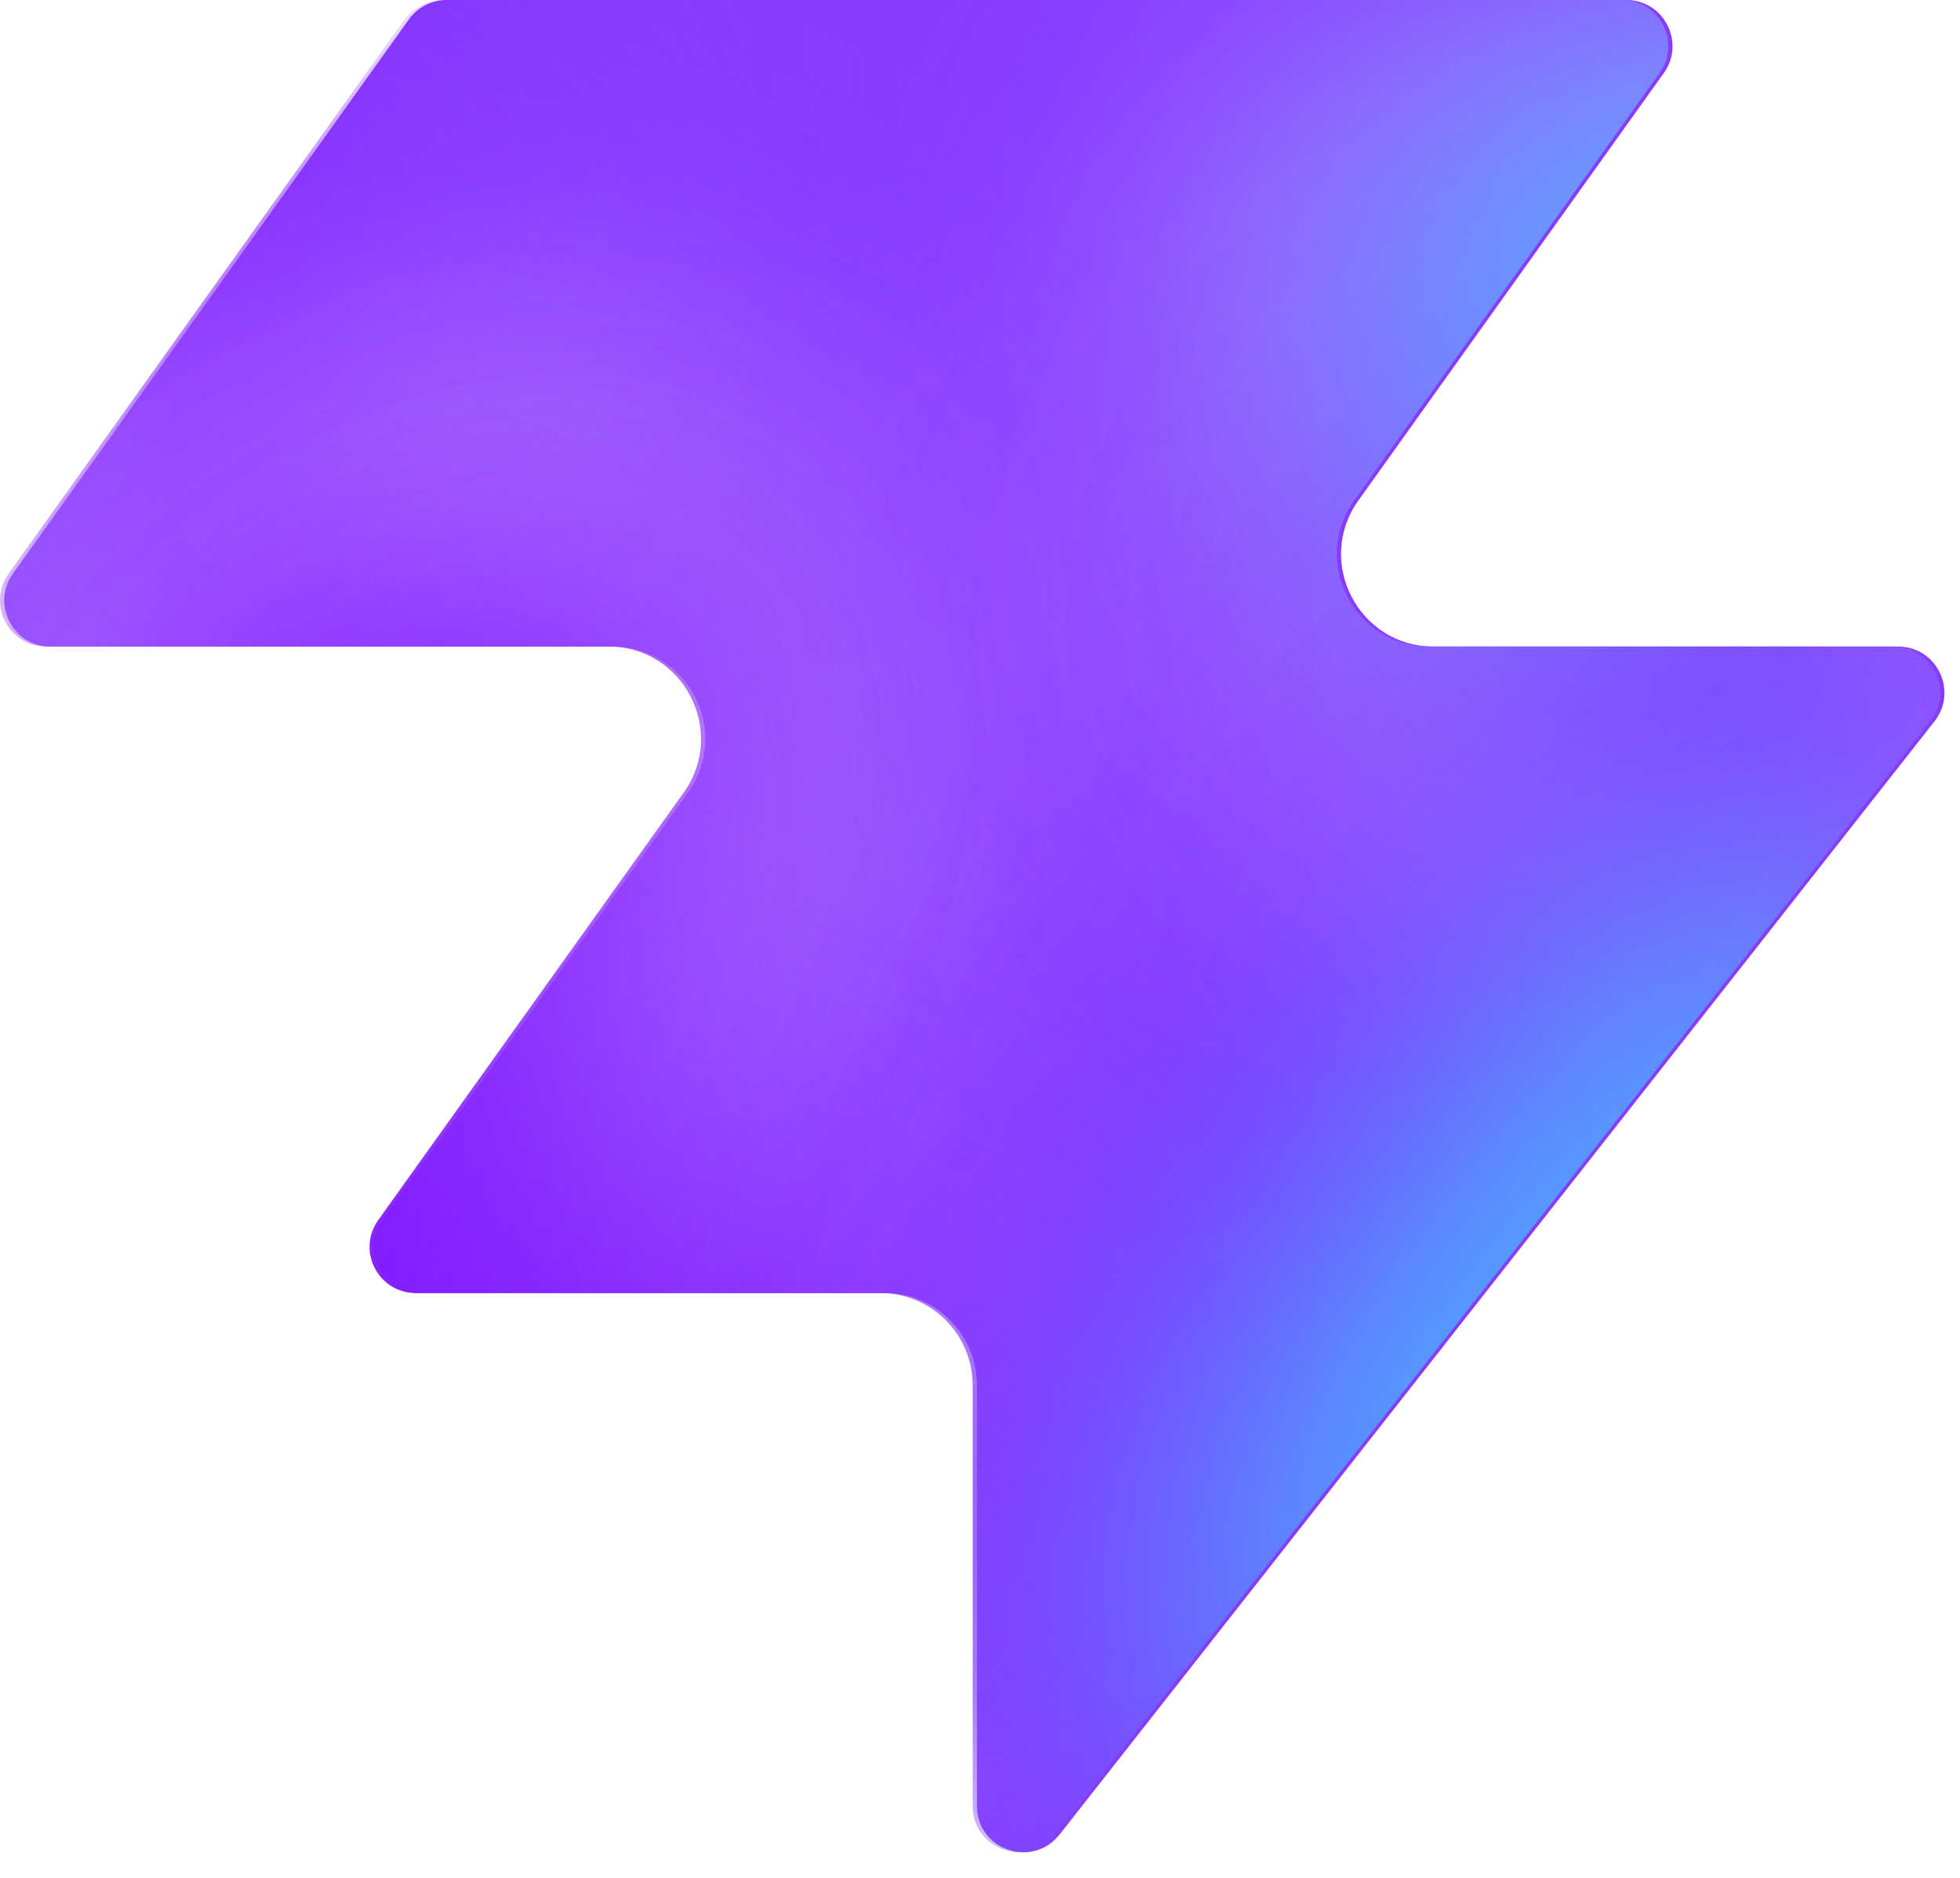
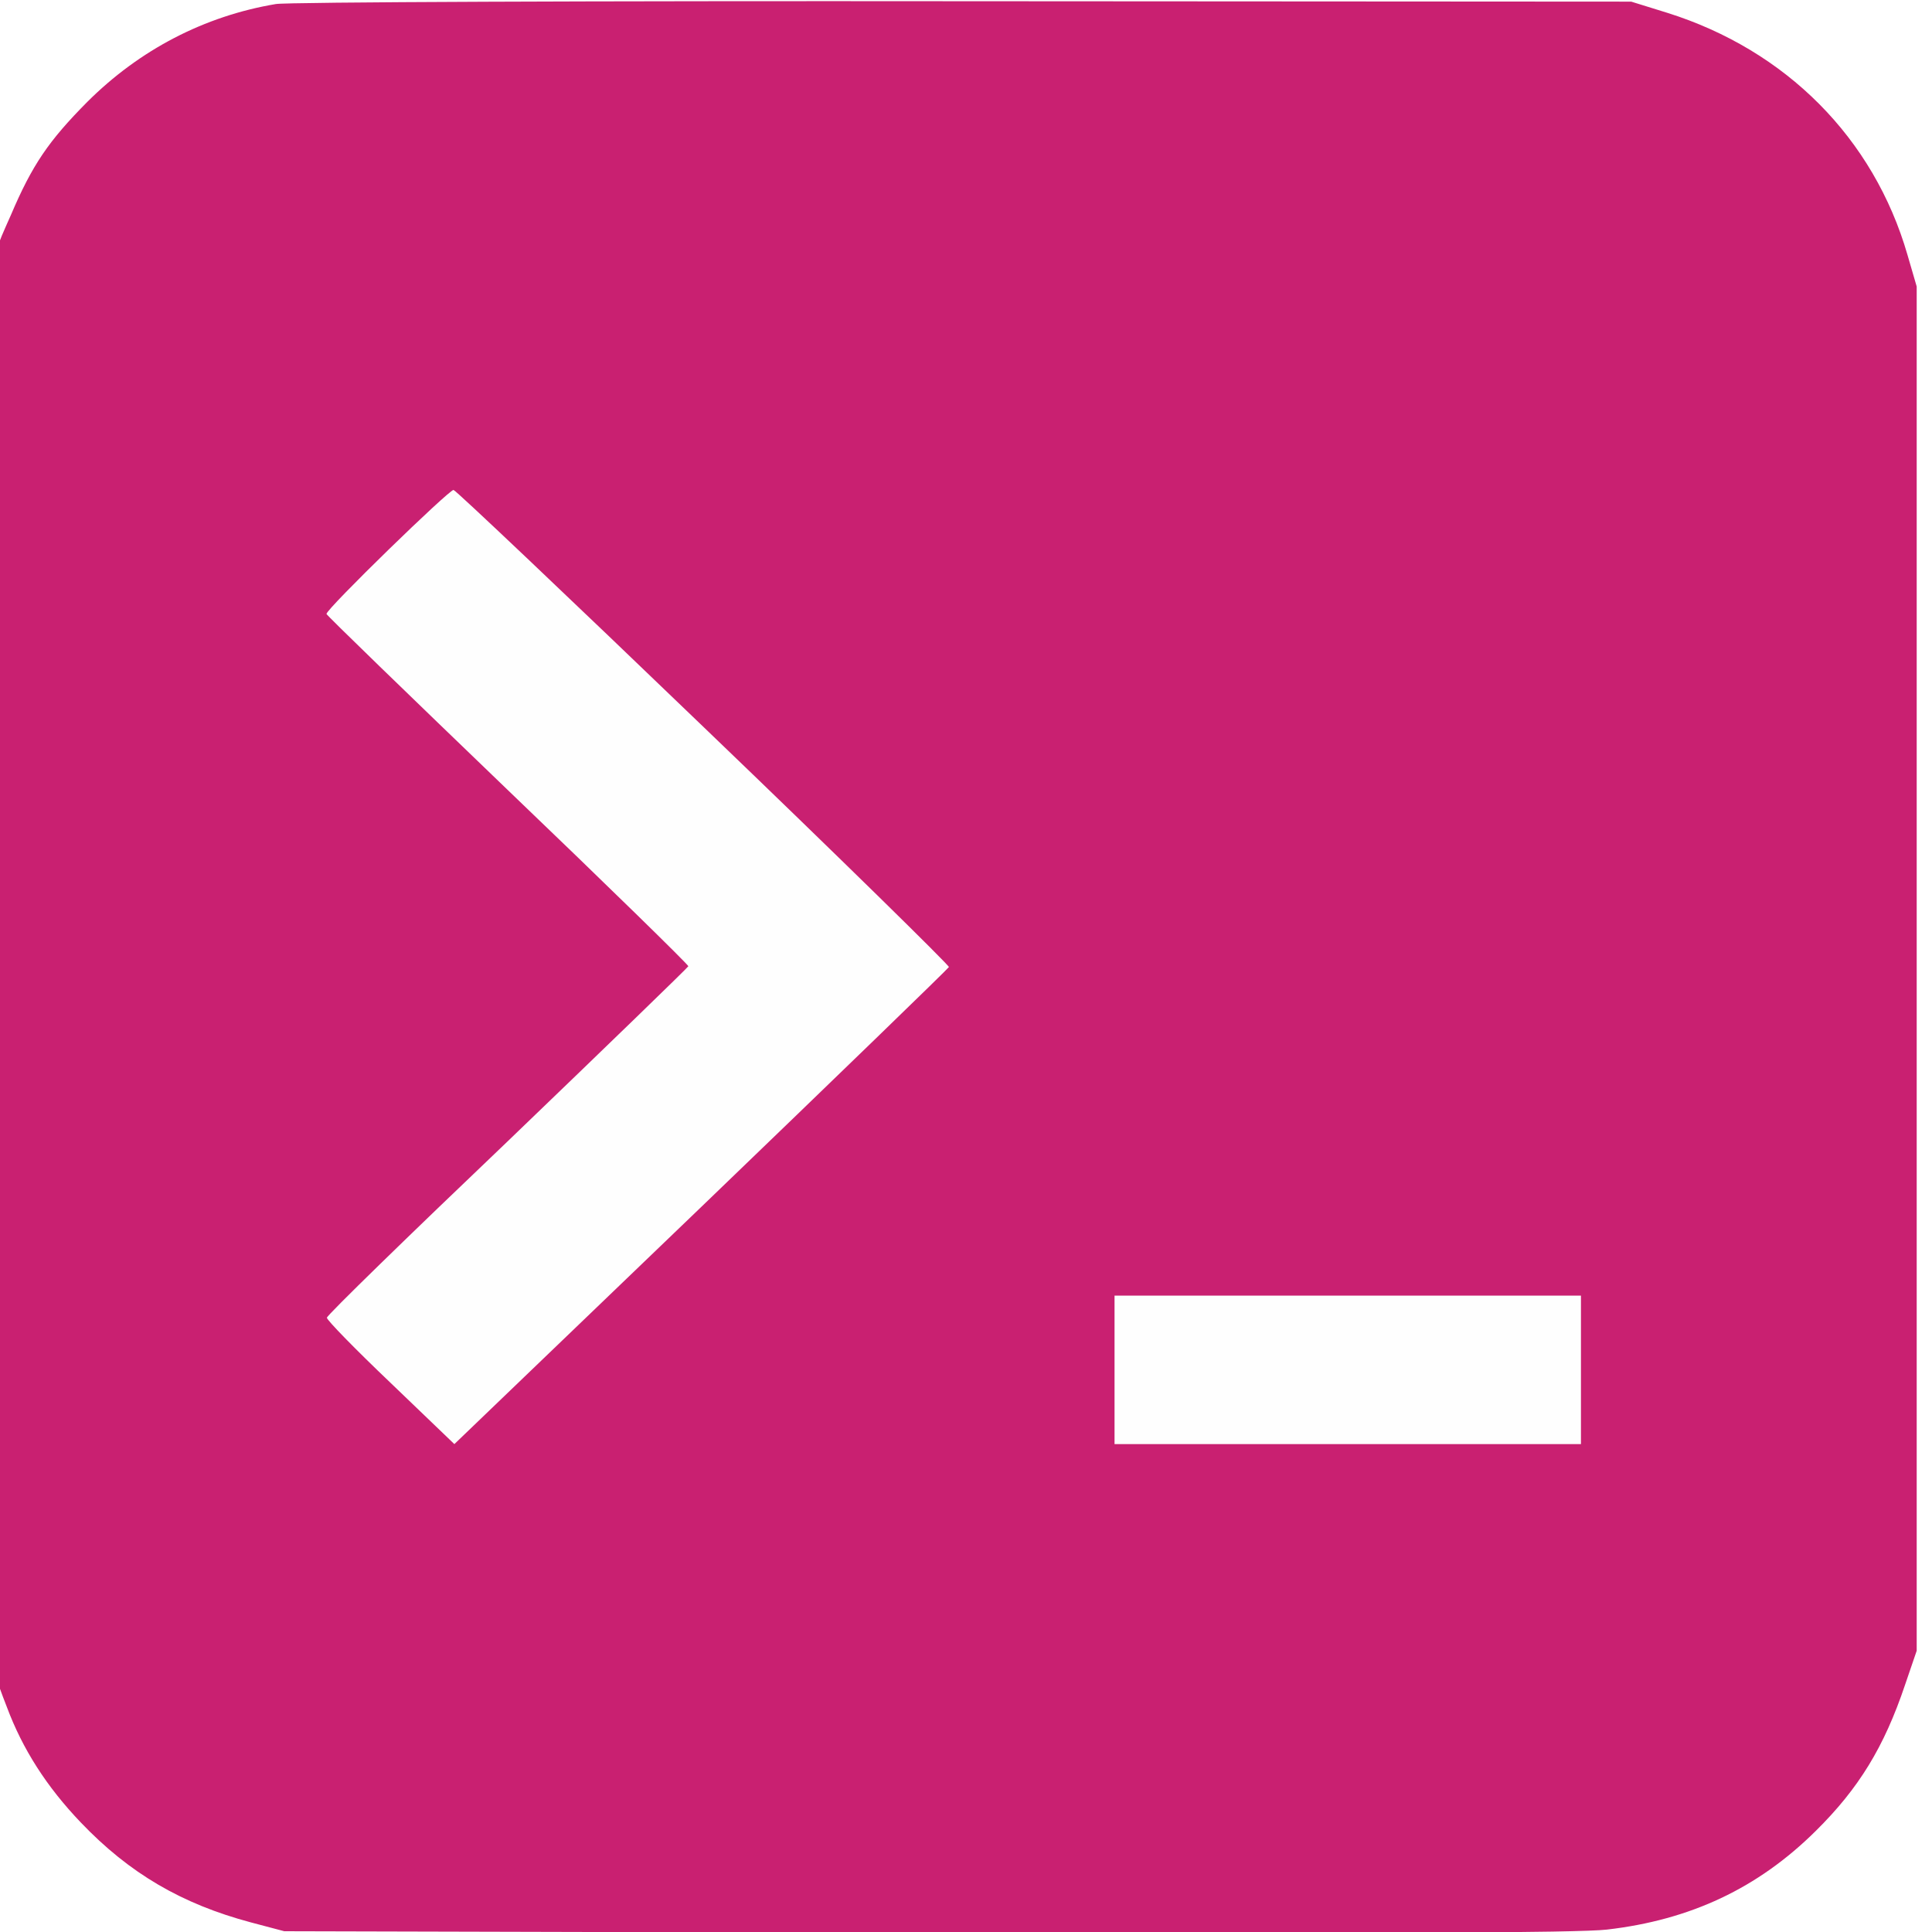
- <svg xmlns="http://www.w3.org/2000/svg" width="48" height="46" fill="none" viewBox="0 0 48 46">
-   <path fill="#863bff" d="M25.946 44.938c-.664.845-2.021.375-2.021-.698V33.937a2.26 2.26 0 0 0-2.262-2.262H10.287c-.92 0-1.456-1.04-.92-1.788l7.48-10.471c1.07-1.497 0-3.578-1.842-3.578H1.237c-.92 0-1.456-1.04-.92-1.788L10.013.474c.214-.297.556-.474.92-.474h28.894c.92 0 1.456 1.04.92 1.788l-7.48 10.471c-1.07 1.498 0 3.579 1.842 3.579h11.377c.943 0 1.473 1.088.89 1.83L25.947 44.94z" style="fill:#863bff;fill:color(display-p3 .525 .23 1);fill-opacity:1" />
-   <mask id="a" width="48" height="46" x="0" y="0" maskUnits="userSpaceOnUse" style="mask-type:alpha">
-     <path fill="#000" d="M25.842 44.938c-.664.844-2.021.375-2.021-.698V33.937a2.26 2.26 0 0 0-2.262-2.262H10.183c-.92 0-1.456-1.04-.92-1.788l7.48-10.471c1.07-1.498 0-3.579-1.842-3.579H1.133c-.92 0-1.456-1.04-.92-1.787L9.91.473c.214-.297.556-.474.92-.474h28.894c.92 0 1.456 1.04.92 1.788l-7.48 10.471c-1.07 1.498 0 3.578 1.842 3.578h11.377c.943 0 1.473 1.088.89 1.832L25.843 44.94z" style="fill:#000;fill-opacity:1" />
-   </mask>
-   <g mask="url(#a)">
-     <g filter="url(#b)">
-       <ellipse cx="5.508" cy="14.704" fill="#ede6ff" rx="5.508" ry="14.704" style="fill:#ede6ff;fill:color(display-p3 .927 .903 1);fill-opacity:1" transform="matrix(.00324 1 1 -.00324 -4.47 31.516)" />
-     </g>
-     <g filter="url(#c)">
-       <ellipse cx="10.399" cy="29.851" fill="#ede6ff" rx="10.399" ry="29.851" style="fill:#ede6ff;fill:color(display-p3 .927 .903 1);fill-opacity:1" transform="matrix(.00324 1 1 -.00324 -39.328 7.883)" />
-     </g>
-     <g filter="url(#d)">
-       <ellipse cx="5.508" cy="30.487" fill="#7e14ff" rx="5.508" ry="30.487" style="fill:#7e14ff;fill:color(display-p3 .492 .077 1);fill-opacity:1" transform="rotate(89.814 -25.913 -14.639)scale(1 -1)" />
-     </g>
-     <g filter="url(#e)">
-       <ellipse cx="5.508" cy="30.599" fill="#7e14ff" rx="5.508" ry="30.599" style="fill:#7e14ff;fill:color(display-p3 .492 .077 1);fill-opacity:1" transform="rotate(89.814 -32.644 -3.334)scale(1 -1)" />
-     </g>
-     <g filter="url(#f)">
-       <ellipse cx="5.508" cy="30.599" fill="#7e14ff" rx="5.508" ry="30.599" style="fill:#7e14ff;fill:color(display-p3 .492 .077 1);fill-opacity:1" transform="matrix(.00324 1 1 -.00324 -34.34 30.47)" />
-     </g>
-     <g filter="url(#g)">
-       <ellipse cx="14.072" cy="22.078" fill="#ede6ff" rx="14.072" ry="22.078" style="fill:#ede6ff;fill:color(display-p3 .927 .903 1);fill-opacity:1" transform="rotate(93.35 24.506 48.493)scale(-1 1)" />
-     </g>
-     <g filter="url(#h)">
-       <ellipse cx="3.47" cy="21.501" fill="#7e14ff" rx="3.47" ry="21.501" style="fill:#7e14ff;fill:color(display-p3 .492 .077 1);fill-opacity:1" transform="rotate(89.009 28.708 47.59)scale(-1 1)" />
-     </g>
-     <g filter="url(#i)">
-       <ellipse cx="3.47" cy="21.501" fill="#7e14ff" rx="3.47" ry="21.501" style="fill:#7e14ff;fill:color(display-p3 .492 .077 1);fill-opacity:1" transform="rotate(89.009 28.708 47.59)scale(-1 1)" />
-     </g>
-     <g filter="url(#j)">
-       <ellipse cx=".387" cy="8.972" fill="#7e14ff" rx="4.407" ry="29.108" style="fill:#7e14ff;fill:color(display-p3 .492 .077 1);fill-opacity:1" transform="rotate(39.51 .387 8.972)" />
-     </g>
-     <g filter="url(#k)">
-       <ellipse cx="47.523" cy="-6.092" fill="#7e14ff" rx="4.407" ry="29.108" style="fill:#7e14ff;fill:color(display-p3 .492 .077 1);fill-opacity:1" transform="rotate(37.892 47.523 -6.092)" />
-     </g>
-     <g filter="url(#l)">
-       <ellipse cx="41.412" cy="6.333" fill="#47bfff" rx="5.971" ry="9.665" style="fill:#47bfff;fill:color(display-p3 .28 .748 1);fill-opacity:1" transform="rotate(37.892 41.412 6.333)" />
-     </g>
-     <g filter="url(#m)">
-       <ellipse cx="-1.879" cy="38.332" fill="#7e14ff" rx="4.407" ry="29.108" style="fill:#7e14ff;fill:color(display-p3 .492 .077 1);fill-opacity:1" transform="rotate(37.892 -1.88 38.332)" />
-     </g>
-     <g filter="url(#n)">
-       <ellipse cx="-1.879" cy="38.332" fill="#7e14ff" rx="4.407" ry="29.108" style="fill:#7e14ff;fill:color(display-p3 .492 .077 1);fill-opacity:1" transform="rotate(37.892 -1.88 38.332)" />
-     </g>
-     <g filter="url(#o)">
-       <ellipse cx="35.651" cy="29.907" fill="#7e14ff" rx="4.407" ry="29.108" style="fill:#7e14ff;fill:color(display-p3 .492 .077 1);fill-opacity:1" transform="rotate(37.892 35.651 29.907)" />
-     </g>
-     <g filter="url(#p)">
-       <ellipse cx="38.418" cy="32.4" fill="#47bfff" rx="5.971" ry="15.297" style="fill:#47bfff;fill:color(display-p3 .28 .748 1);fill-opacity:1" transform="rotate(37.892 38.418 32.4)" />
-     </g>
+ <svg xmlns="http://www.w3.org/2000/svg" xml:space="preserve" width="9mm" height="9mm" version="1.1" style="shape-rendering:geometricPrecision; text-rendering:geometricPrecision; image-rendering:optimizeQuality; fill-rule:evenodd; clip-rule:evenodd" viewBox="0 0 900 900">
+   <defs>
+     <style type="text/css">
+    
+     .fil0 {fill:#FEFEFE}
+     .fil1 {fill:#C92071;fill-rule:nonzero}
+    
+   </style>
+   </defs>
+   <g id="Camada_x0020_1">
+     <rect class="fil0" x="80.14" y="159.93" width="705.64" height="595.87" />
+     <path class="fil1" d="M128.5 1.88c-33.35,5.61 -63.5,21.31 -87.86,45.61 -17.98,18.13 -25.65,29.35 -35.58,52.72 -12.93,29.71 -12.17,10.64 -12.17,348.96 0,331.03 -0.38,317.95 10.29,345.98 7.31,19.63 18.55,37.2 34.47,53.84 22.66,23.73 47.02,37.94 79.23,46.54l15.54 4.11 298.76 0.75c212.57,0.38 304.17,0 317.28,-1.5 38.96,-4.48 70.43,-19.25 97.4,-45.98 20.04,-19.81 31.84,-39.07 41.58,-68.03l5.43 -15.9 0 -317.74 0 -317.77 -4.3 -14.76c-15.74,-54.4 -56.57,-95.33 -111.82,-112.72l-16.87 -5.23 -310.91 -0.19c-171.01,-0.18 -315.24,0.38 -320.47,1.31zm199.47 337.01c63.12,60.57 114.26,110.85 114.07,111.59 -0.37,0.76 -52.26,51.04 -115.38,111.77l-115 110.47 -29.79 -28.6c-16.29,-15.51 -29.78,-29.34 -29.59,-30.28 0,-1.12 38.02,-38.13 84.28,-82.24 46.09,-44.29 83.92,-80.93 84.1,-81.49 0,-0.74 -37.83,-37.75 -84.28,-82.24 -46.26,-44.49 -84.29,-81.31 -84.29,-81.87 0,-2.43 57.32,-58.13 59.19,-57.76 1.31,0.37 53.75,50.09 116.69,110.65zm408.5 299.26l0 34.57 -108.63 0 -108.65 0 0 -34.57 0 -34.59 108.65 0 108.63 0 0 34.59z" />
  </g>
-   <defs>
-     <filter id="b" width="60.045" height="41.654" x="-19.77" y="16.149" color-interpolation-filters="sRGB" filterUnits="userSpaceOnUse">
-       <feFlood flood-opacity="0" result="BackgroundImageFix" />
-       <feBlend in="SourceGraphic" in2="BackgroundImageFix" result="shape" />
-       <feGaussianBlur result="effect1_foregroundBlur_2002_17158" stdDeviation="7.659" />
-     </filter>
-     <filter id="c" width="90.34" height="51.437" x="-54.613" y="-7.533" color-interpolation-filters="sRGB" filterUnits="userSpaceOnUse">
-       <feFlood flood-opacity="0" result="BackgroundImageFix" />
-       <feBlend in="SourceGraphic" in2="BackgroundImageFix" result="shape" />
-       <feGaussianBlur result="effect1_foregroundBlur_2002_17158" stdDeviation="7.659" />
-     </filter>
-     <filter id="d" width="79.355" height="29.4" x="-49.64" y="2.03" color-interpolation-filters="sRGB" filterUnits="userSpaceOnUse">
-       <feFlood flood-opacity="0" result="BackgroundImageFix" />
-       <feBlend in="SourceGraphic" in2="BackgroundImageFix" result="shape" />
-       <feGaussianBlur result="effect1_foregroundBlur_2002_17158" stdDeviation="4.596" />
-     </filter>
-     <filter id="e" width="79.579" height="29.4" x="-45.045" y="20.029" color-interpolation-filters="sRGB" filterUnits="userSpaceOnUse">
-       <feFlood flood-opacity="0" result="BackgroundImageFix" />
-       <feBlend in="SourceGraphic" in2="BackgroundImageFix" result="shape" />
-       <feGaussianBlur result="effect1_foregroundBlur_2002_17158" stdDeviation="4.596" />
-     </filter>
-     <filter id="f" width="79.579" height="29.4" x="-43.513" y="21.178" color-interpolation-filters="sRGB" filterUnits="userSpaceOnUse">
-       <feFlood flood-opacity="0" result="BackgroundImageFix" />
-       <feBlend in="SourceGraphic" in2="BackgroundImageFix" result="shape" />
-       <feGaussianBlur result="effect1_foregroundBlur_2002_17158" stdDeviation="4.596" />
-     </filter>
-     <filter id="g" width="74.749" height="58.852" x="15.756" y="-17.901" color-interpolation-filters="sRGB" filterUnits="userSpaceOnUse">
-       <feFlood flood-opacity="0" result="BackgroundImageFix" />
-       <feBlend in="SourceGraphic" in2="BackgroundImageFix" result="shape" />
-       <feGaussianBlur result="effect1_foregroundBlur_2002_17158" stdDeviation="7.659" />
-     </filter>
-     <filter id="h" width="61.377" height="25.362" x="23.548" y="2.284" color-interpolation-filters="sRGB" filterUnits="userSpaceOnUse">
-       <feFlood flood-opacity="0" result="BackgroundImageFix" />
-       <feBlend in="SourceGraphic" in2="BackgroundImageFix" result="shape" />
-       <feGaussianBlur result="effect1_foregroundBlur_2002_17158" stdDeviation="4.596" />
-     </filter>
-     <filter id="i" width="61.377" height="25.362" x="23.548" y="2.284" color-interpolation-filters="sRGB" filterUnits="userSpaceOnUse">
-       <feFlood flood-opacity="0" result="BackgroundImageFix" />
-       <feBlend in="SourceGraphic" in2="BackgroundImageFix" result="shape" />
-       <feGaussianBlur result="effect1_foregroundBlur_2002_17158" stdDeviation="4.596" />
-     </filter>
-     <filter id="j" width="56.045" height="63.649" x="-27.636" y="-22.853" color-interpolation-filters="sRGB" filterUnits="userSpaceOnUse">
-       <feFlood flood-opacity="0" result="BackgroundImageFix" />
-       <feBlend in="SourceGraphic" in2="BackgroundImageFix" result="shape" />
-       <feGaussianBlur result="effect1_foregroundBlur_2002_17158" stdDeviation="4.596" />
-     </filter>
-     <filter id="k" width="54.814" height="64.646" x="20.116" y="-38.415" color-interpolation-filters="sRGB" filterUnits="userSpaceOnUse">
-       <feFlood flood-opacity="0" result="BackgroundImageFix" />
-       <feBlend in="SourceGraphic" in2="BackgroundImageFix" result="shape" />
-       <feGaussianBlur result="effect1_foregroundBlur_2002_17158" stdDeviation="4.596" />
-     </filter>
-     <filter id="l" width="33.541" height="35.313" x="24.641" y="-11.323" color-interpolation-filters="sRGB" filterUnits="userSpaceOnUse">
-       <feFlood flood-opacity="0" result="BackgroundImageFix" />
-       <feBlend in="SourceGraphic" in2="BackgroundImageFix" result="shape" />
-       <feGaussianBlur result="effect1_foregroundBlur_2002_17158" stdDeviation="4.596" />
-     </filter>
-     <filter id="m" width="54.814" height="64.646" x="-29.286" y="6.009" color-interpolation-filters="sRGB" filterUnits="userSpaceOnUse">
-       <feFlood flood-opacity="0" result="BackgroundImageFix" />
-       <feBlend in="SourceGraphic" in2="BackgroundImageFix" result="shape" />
-       <feGaussianBlur result="effect1_foregroundBlur_2002_17158" stdDeviation="4.596" />
-     </filter>
-     <filter id="n" width="54.814" height="64.646" x="-29.286" y="6.009" color-interpolation-filters="sRGB" filterUnits="userSpaceOnUse">
-       <feFlood flood-opacity="0" result="BackgroundImageFix" />
-       <feBlend in="SourceGraphic" in2="BackgroundImageFix" result="shape" />
-       <feGaussianBlur result="effect1_foregroundBlur_2002_17158" stdDeviation="4.596" />
-     </filter>
-     <filter id="o" width="54.814" height="64.646" x="8.244" y="-2.416" color-interpolation-filters="sRGB" filterUnits="userSpaceOnUse">
-       <feFlood flood-opacity="0" result="BackgroundImageFix" />
-       <feBlend in="SourceGraphic" in2="BackgroundImageFix" result="shape" />
-       <feGaussianBlur result="effect1_foregroundBlur_2002_17158" stdDeviation="4.596" />
-     </filter>
-     <filter id="p" width="39.409" height="43.623" x="18.713" y="10.588" color-interpolation-filters="sRGB" filterUnits="userSpaceOnUse">
-       <feFlood flood-opacity="0" result="BackgroundImageFix" />
-       <feBlend in="SourceGraphic" in2="BackgroundImageFix" result="shape" />
-       <feGaussianBlur result="effect1_foregroundBlur_2002_17158" stdDeviation="4.596" />
-     </filter>
-   </defs>
</svg>
